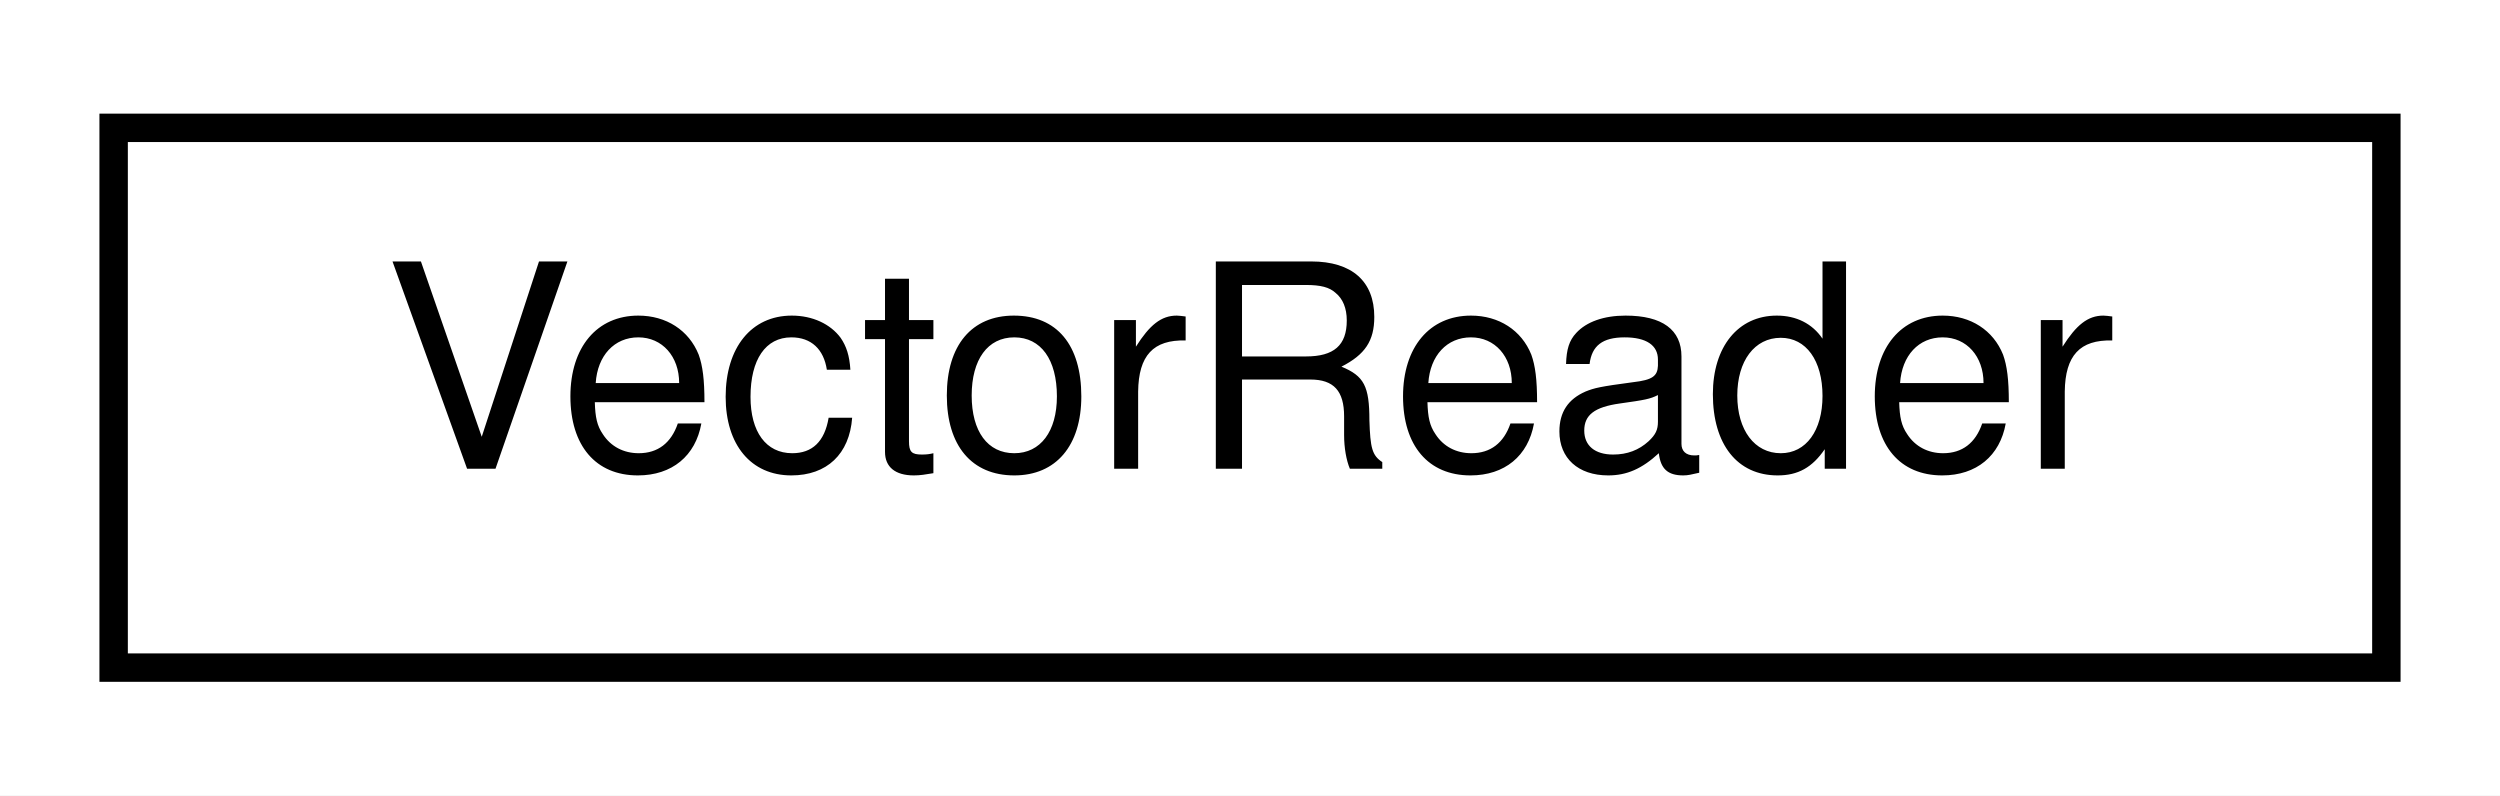
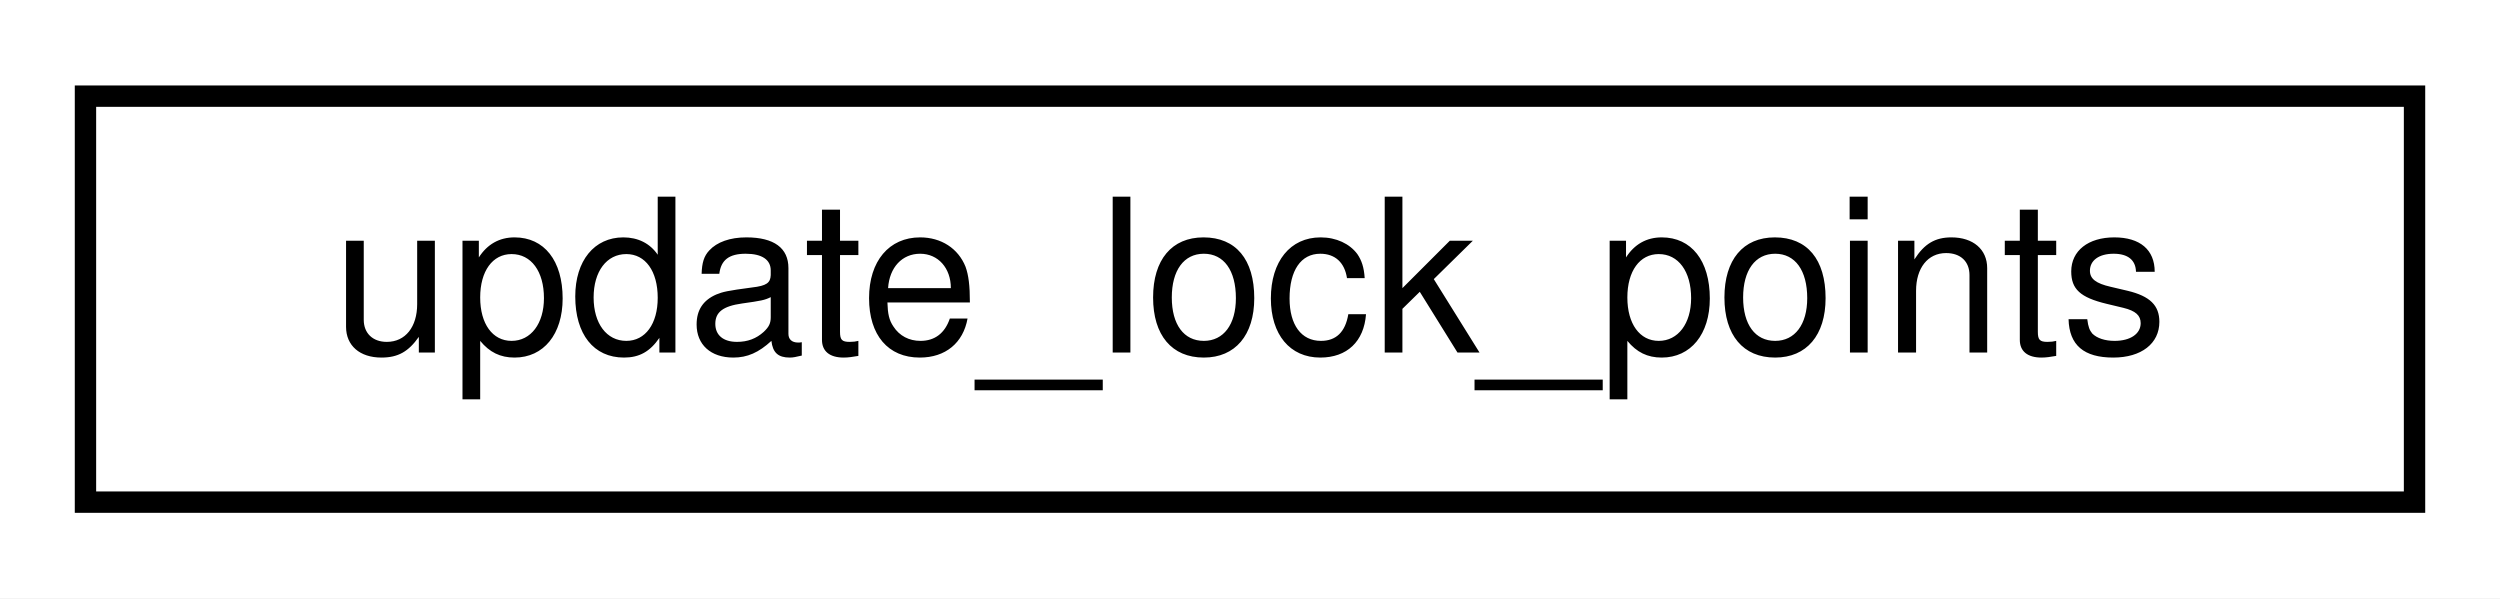
- <svg xmlns="http://www.w3.org/2000/svg" xmlns:xlink="http://www.w3.org/1999/xlink" width="88pt" height="28pt" viewBox="0.00 0.00 88.00 28.00">
+ <svg xmlns="http://www.w3.org/2000/svg" xmlns:xlink="http://www.w3.org/1999/xlink" width="117pt" height="28pt" viewBox="0.00 0.00 117.00 28.00">
  <g id="graph0" class="graph" transform="scale(1 1) rotate(0) translate(4 24)">
-     <polygon fill="white" stroke="none" points="-4,4 -4,-24 84,-24 84,4 -4,4" />
+     <polygon fill="white" stroke="none" points="-4,4 -4,-24 113,-24 113,4 -4,4" />
    <g id="node1" class="node">
      <g id="a_node1">
-         <a xlink:href="class_vector_reader.html" target="_top" xlink:title="Minimal stream for reading from an existing vector by reference. ">
-           <polygon fill="white" stroke="black" points="0,-0.5 0,-19.5 80,-19.5 80,-0.5 0,-0.5" />
-           <text text-anchor="middle" x="40" y="-7.5" font-family="Helvetica,sans-Serif" font-size="10.00">VectorReader</text>
+         <a xlink:href="structupdate__lock__points.html" target="_top" xlink:title="update_lock_points">
+           <polygon fill="white" stroke="black" points="0,-0.5 0,-19.5 109,-19.5 109,-0.5 0,-0.5" />
+           <text text-anchor="middle" x="54.5" y="-7.5" font-family="Helvetica,sans-Serif" font-size="10.00">update_lock_points</text>
        </a>
      </g>
    </g>
  </g>
</svg>
